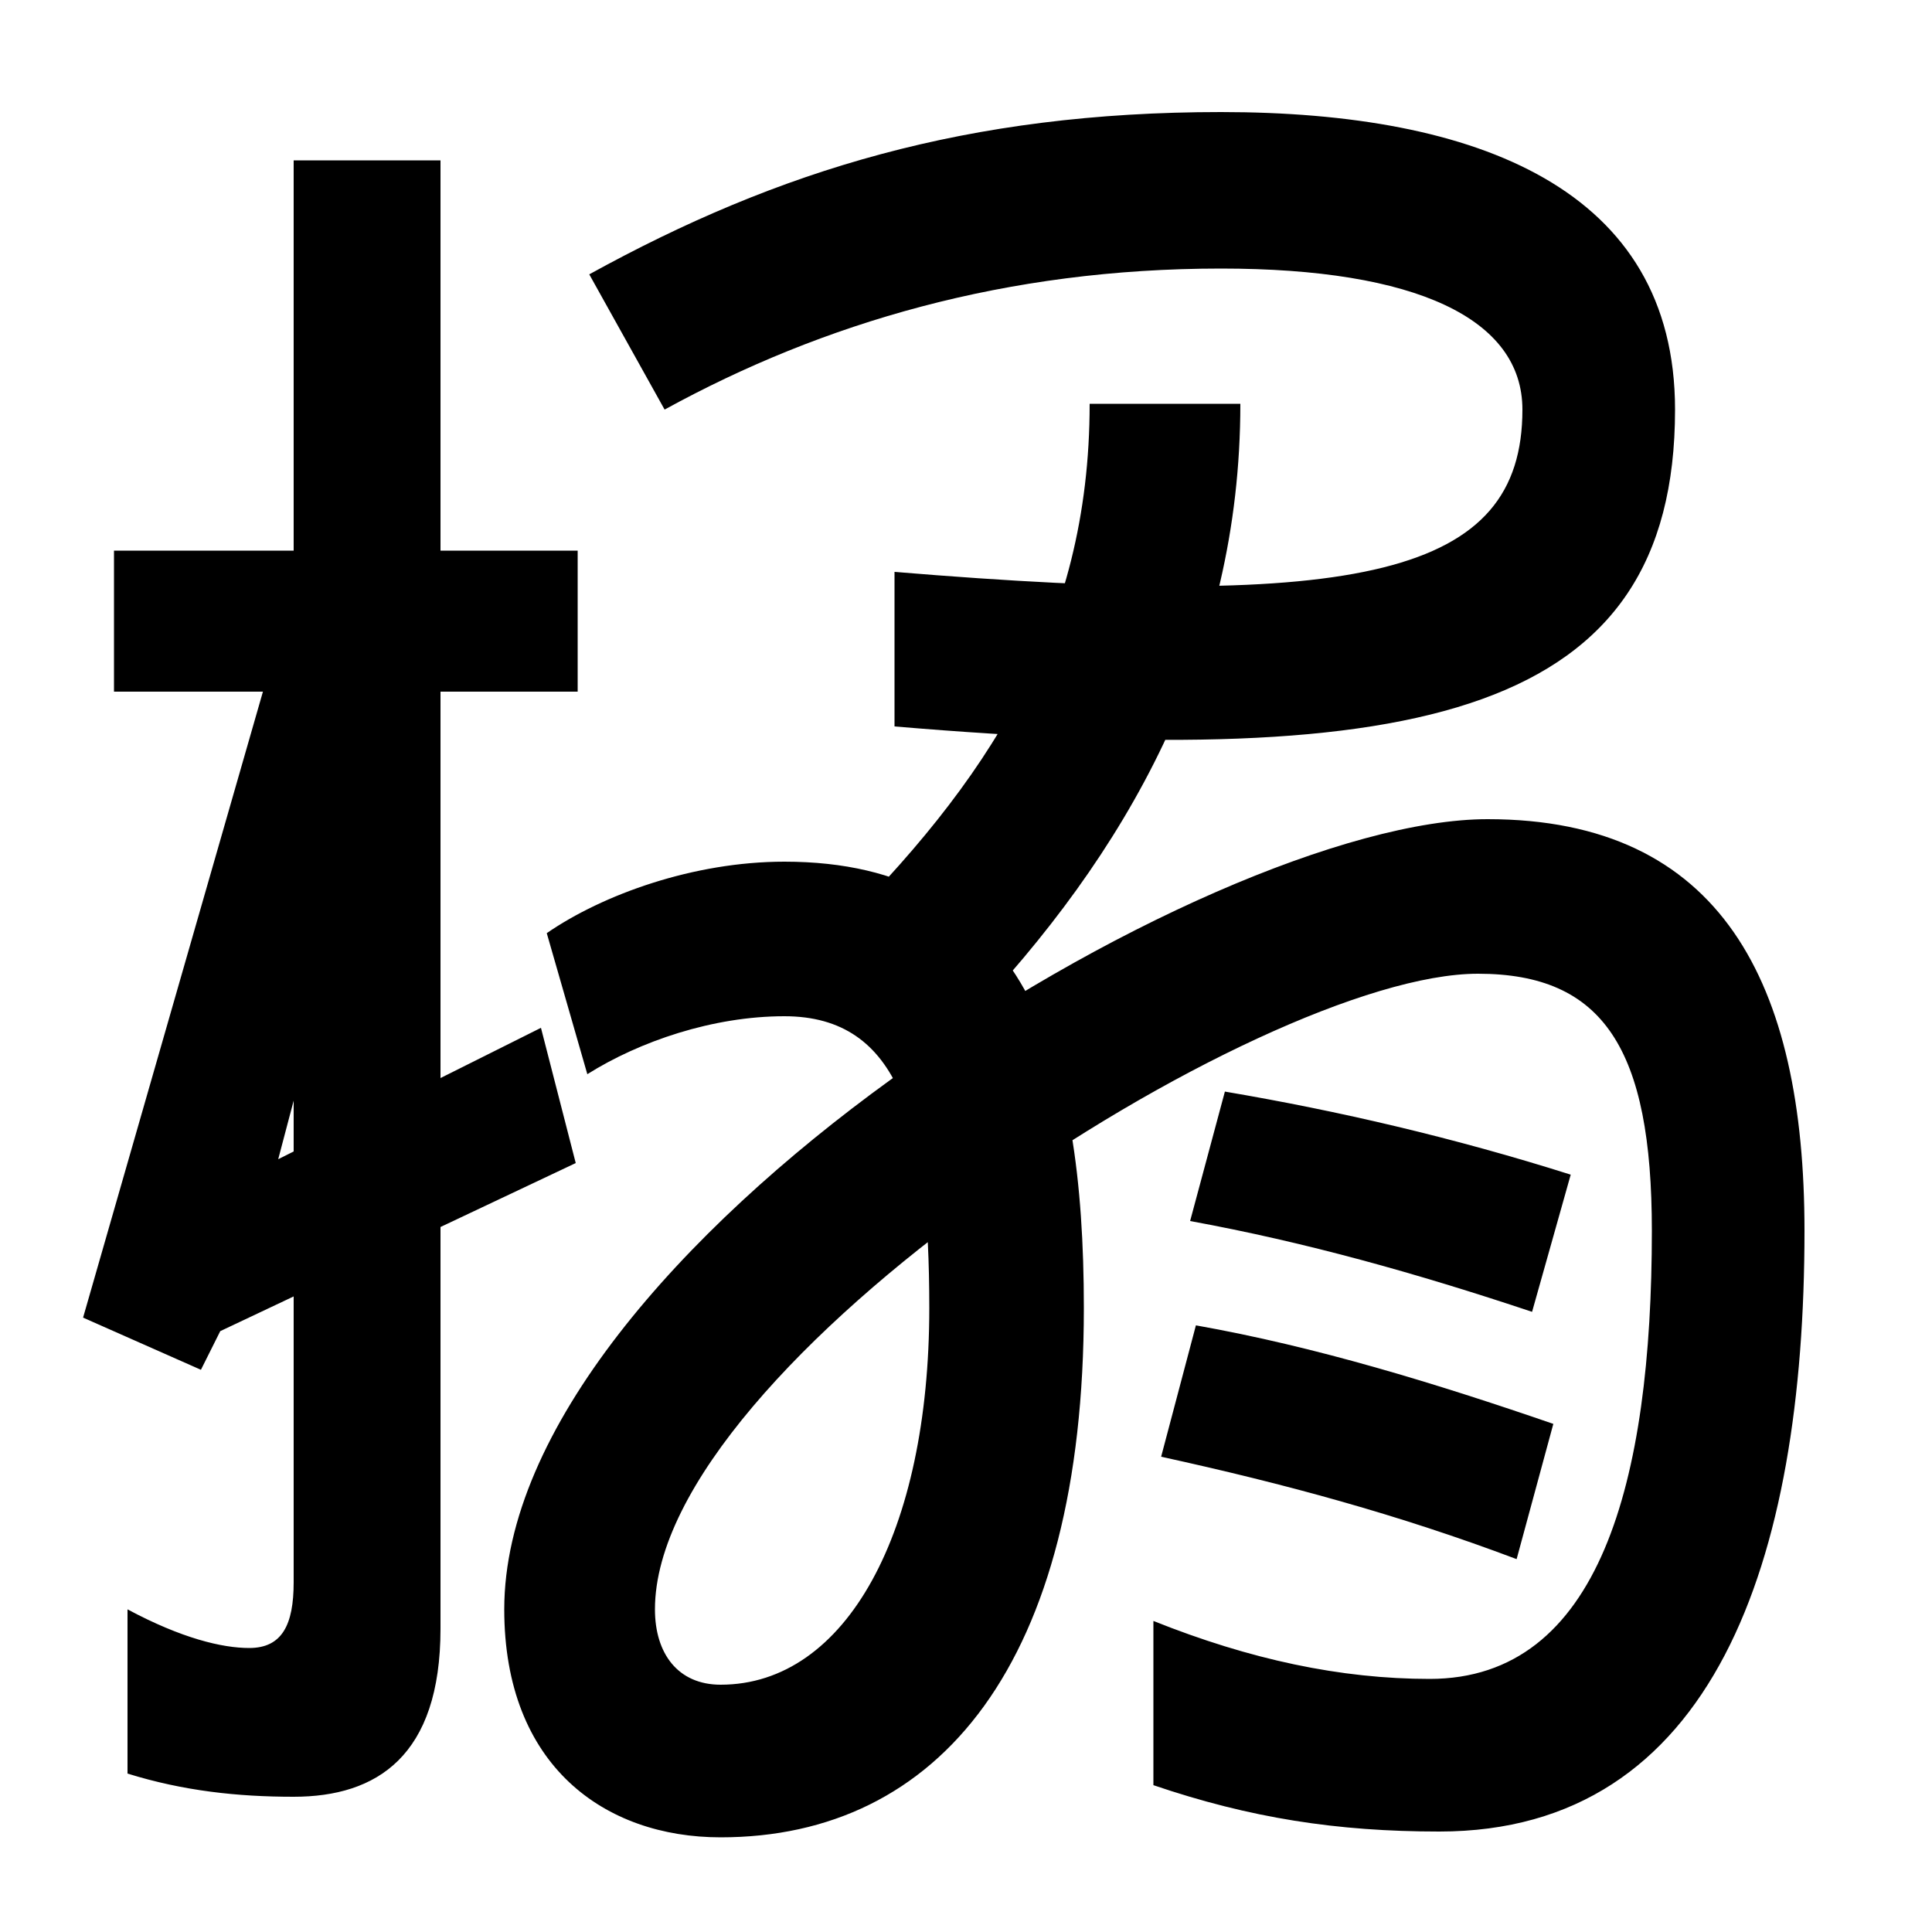
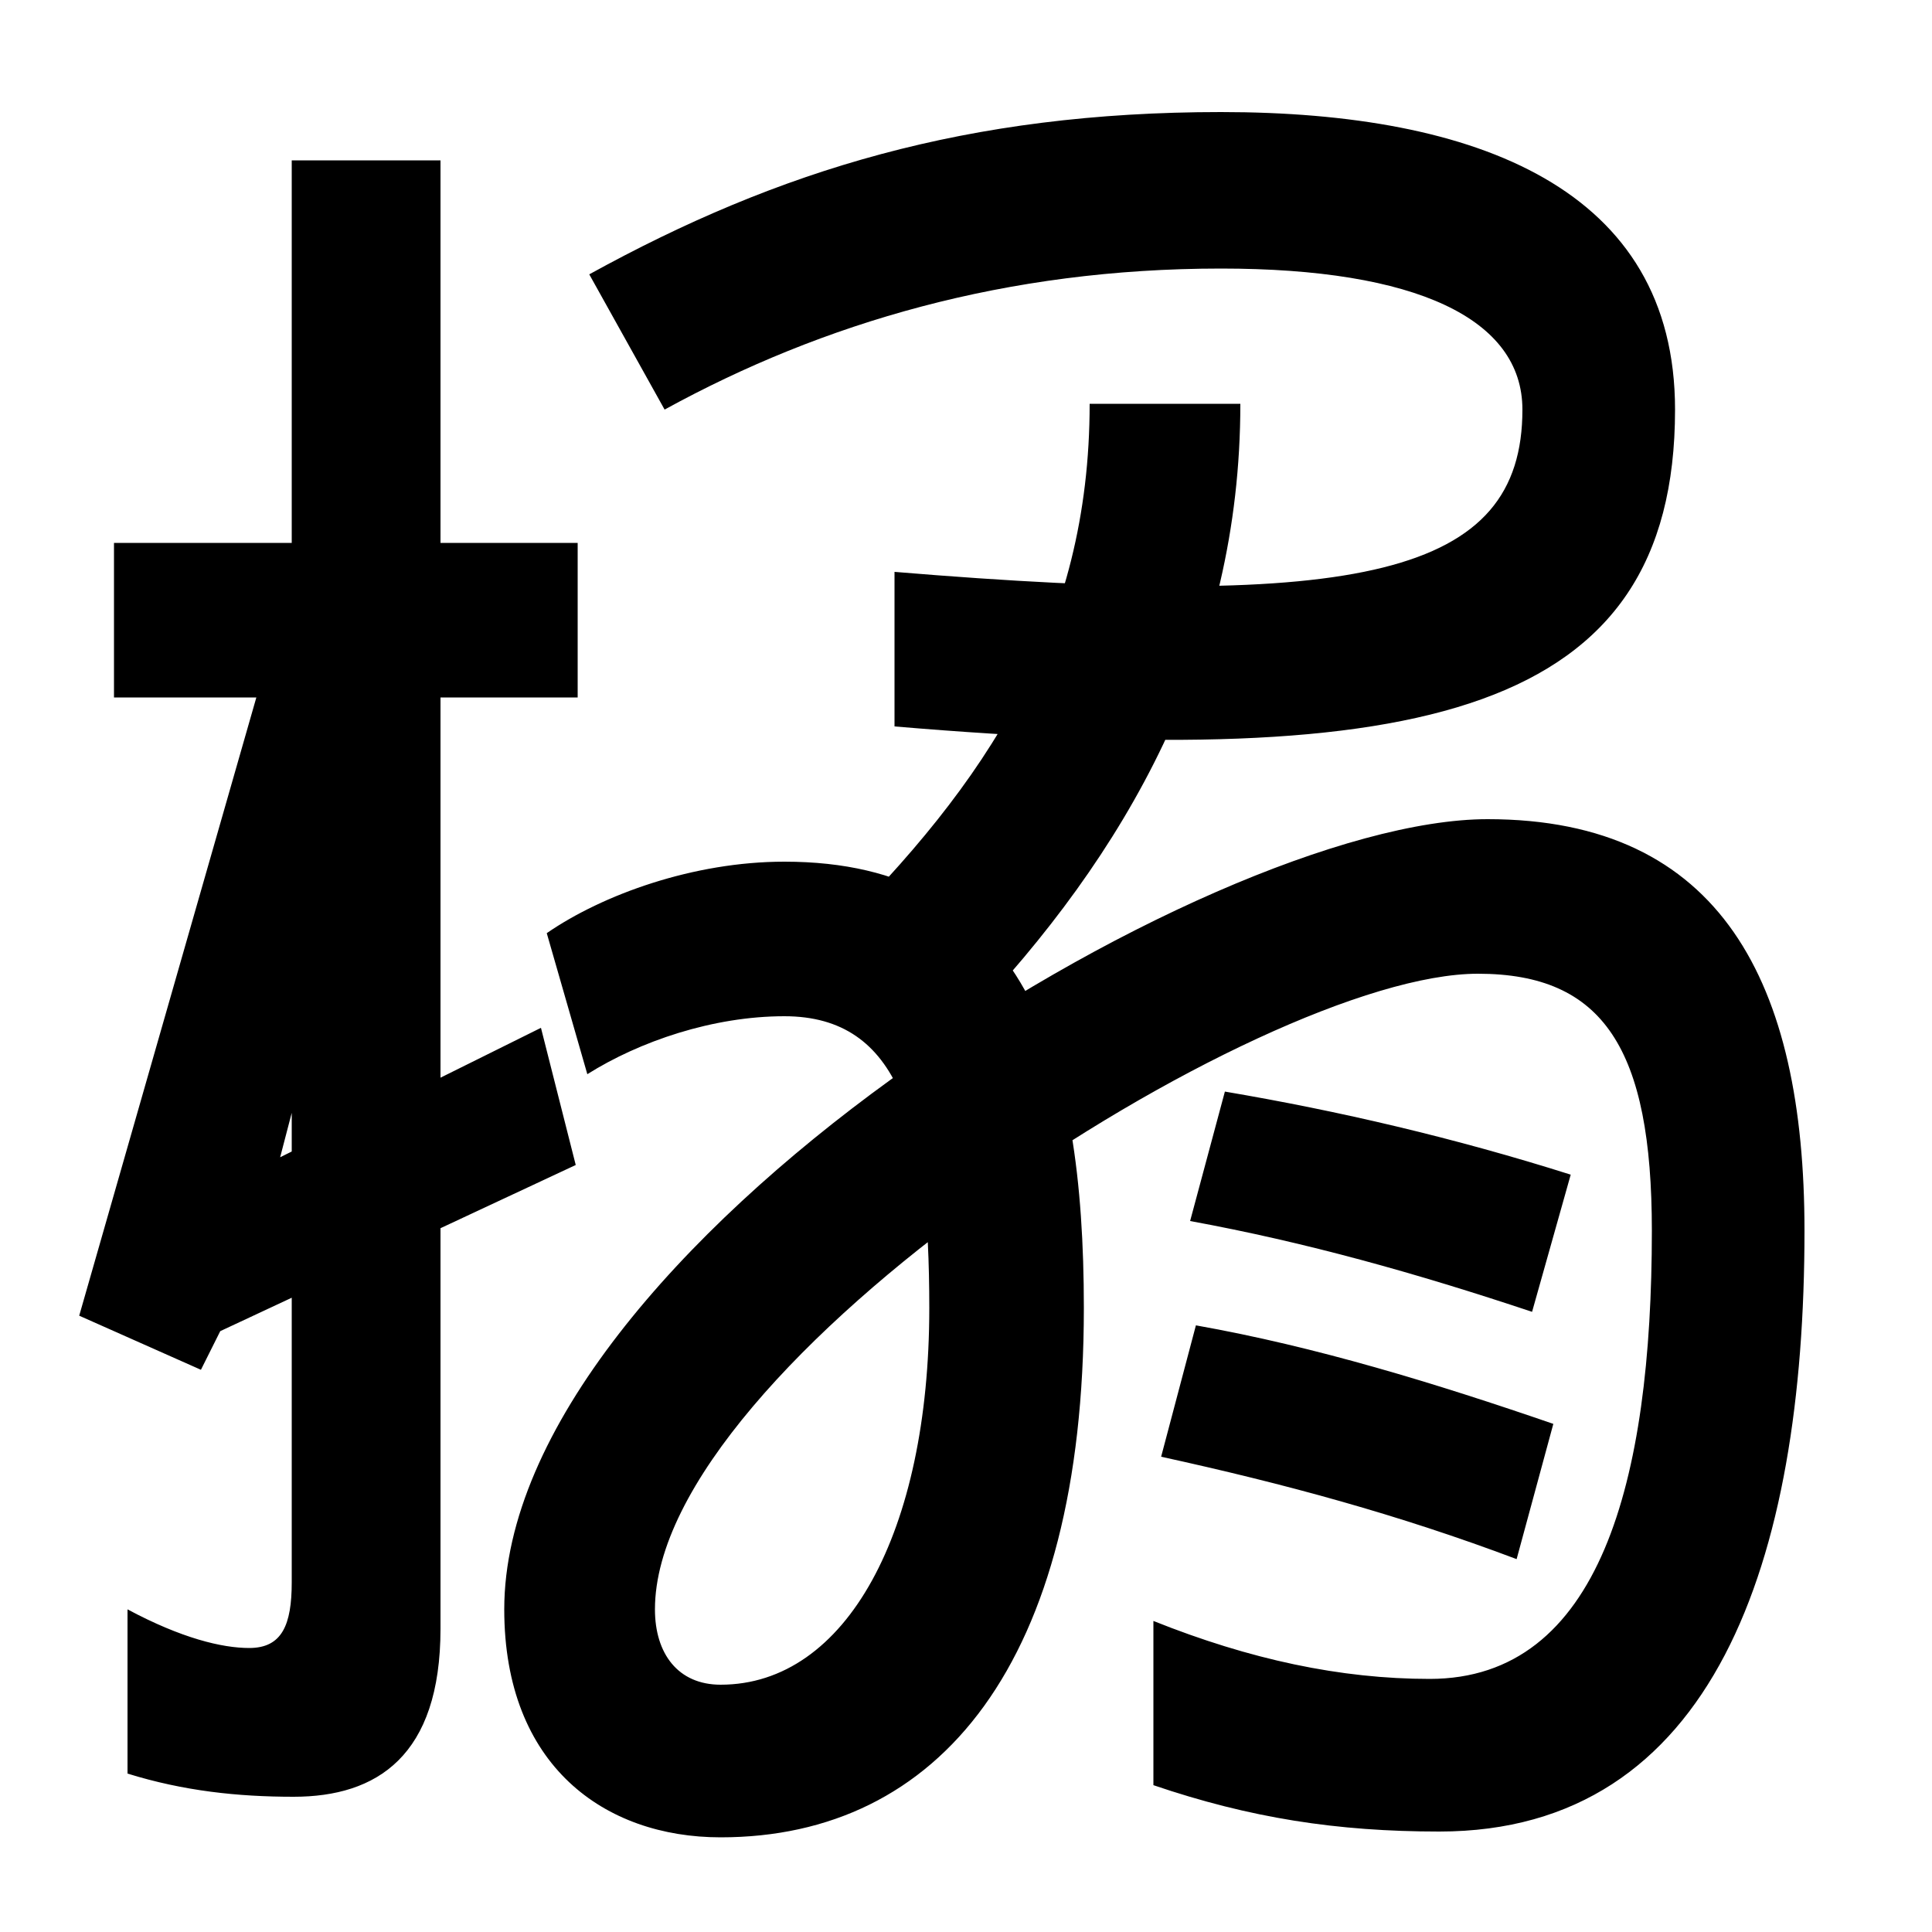
<svg xmlns="http://www.w3.org/2000/svg" width="1000" height="1000">
-   <path d="M59 595V522H299V595ZM43 198 104 171 114 191 298 278 280 348 144 280 210 530 145 553ZM152 -50C195 -50 228 -29 228 37V797H152V61C152 39 146 27 129 27C115 27 94 32 66 47V-38C95 -47 123 -50 152 -50ZM373 -71C486 -71 561 19 561 203C561 334 531 434 406 434C359 434 312 417 283 397L304 324C331 341 369 354 406 354C466 354 481 298 481 203C481 87 438 8 373 8C351 8 339 24 339 47C339 174 652 376 765 376C830 376 855 337 855 243C855 113 828 11 740 11C694 11 647 21 597 41V-44C647 -61 692 -68 745 -68C887 -68 934 72 934 243C934 371 891 456 770 456C625 456 261 233 261 47C261 -34 313 -71 373 -71ZM785 73 804 143C743 164 681 183 619 194L601 126C665 112 724 96 785 73ZM793 201 813 272C753 291 693 305 634 315L616 248C676 237 733 221 793 201ZM430 395 500 351C583 438 642 541 642 671H564C564 555 511 475 430 395ZM463 584V504C735 481 867 510 867 668C867 782 765 822 632 822C501 822 403 792 305 738L344 668C426 713 521 741 632 741C733 741 788 715 788 668C788 582 704 564 463 584Z" transform="translate(0, 880) scale(1,-1)" />
+   <path d="M59 599V519H299V599ZM41 199 104 171 114 191 298 277 280 348 145 281 210 530 143 555ZM152 -50C195 -50 228 -29 228 37V797H151V61C151 39 146 27 129 27C115 27 94 32 66 47V-38C95 -47 123 -50 152 -50ZM373 -71C486 -71 561 19 561 203C561 334 531 434 406 434C359 434 312 417 283 397L304 324C331 341 369 354 406 354C466 354 481 298 481 203C481 87 438 8 373 8C351 8 339 24 339 47C339 174 652 376 765 376C830 376 855 337 855 243C855 113 828 11 740 11C694 11 647 21 597 41V-44C647 -61 692 -68 745 -68C887 -68 934 72 934 243C934 371 891 456 770 456C625 456 261 233 261 47C261 -34 313 -71 373 -71ZM785 73 804 143C743 164 681 183 619 194L601 126C665 112 724 96 785 73ZM793 201 813 272C753 291 693 305 634 315L616 248C676 237 733 221 793 201ZM430 395 500 351C583 438 642 541 642 671H564C564 555 511 475 430 395ZM463 584V504C735 481 867 510 867 668C867 782 765 822 632 822C501 822 403 792 305 738L344 668C426 713 521 741 632 741C733 741 788 715 788 668C788 582 704 564 463 584Z" transform="translate(0, 880) scale(1,-1)" />
</svg>
